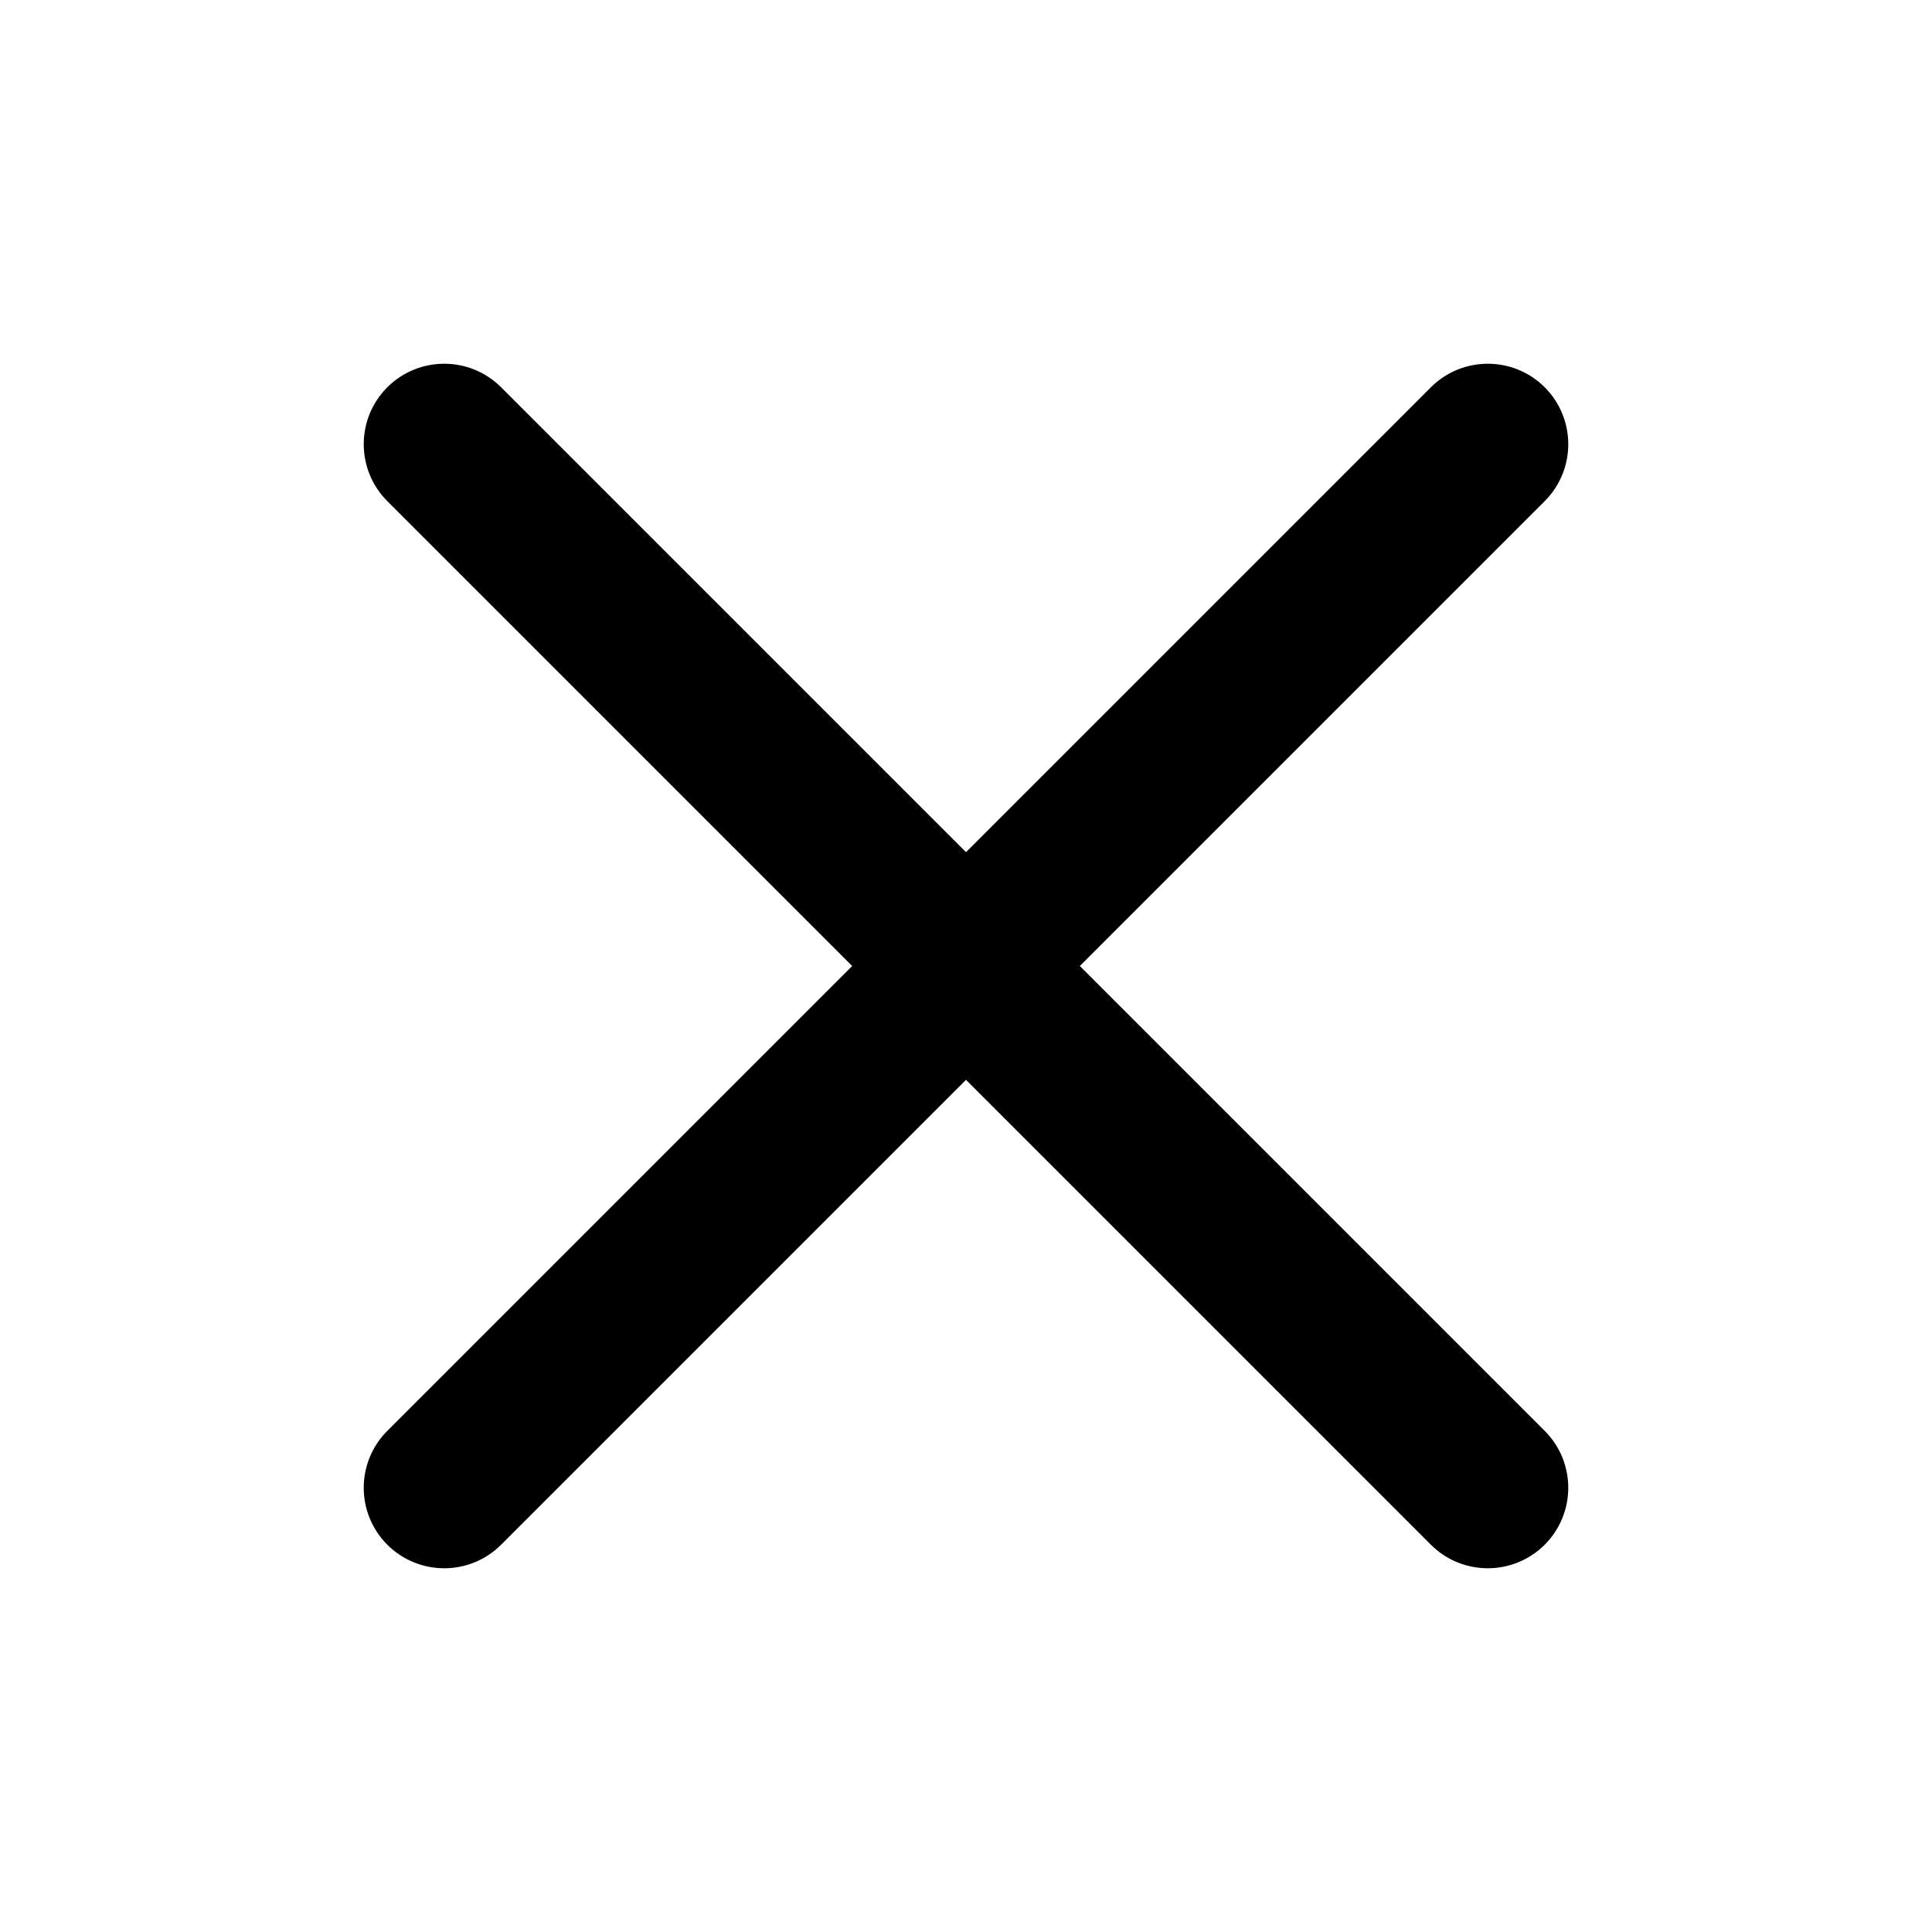
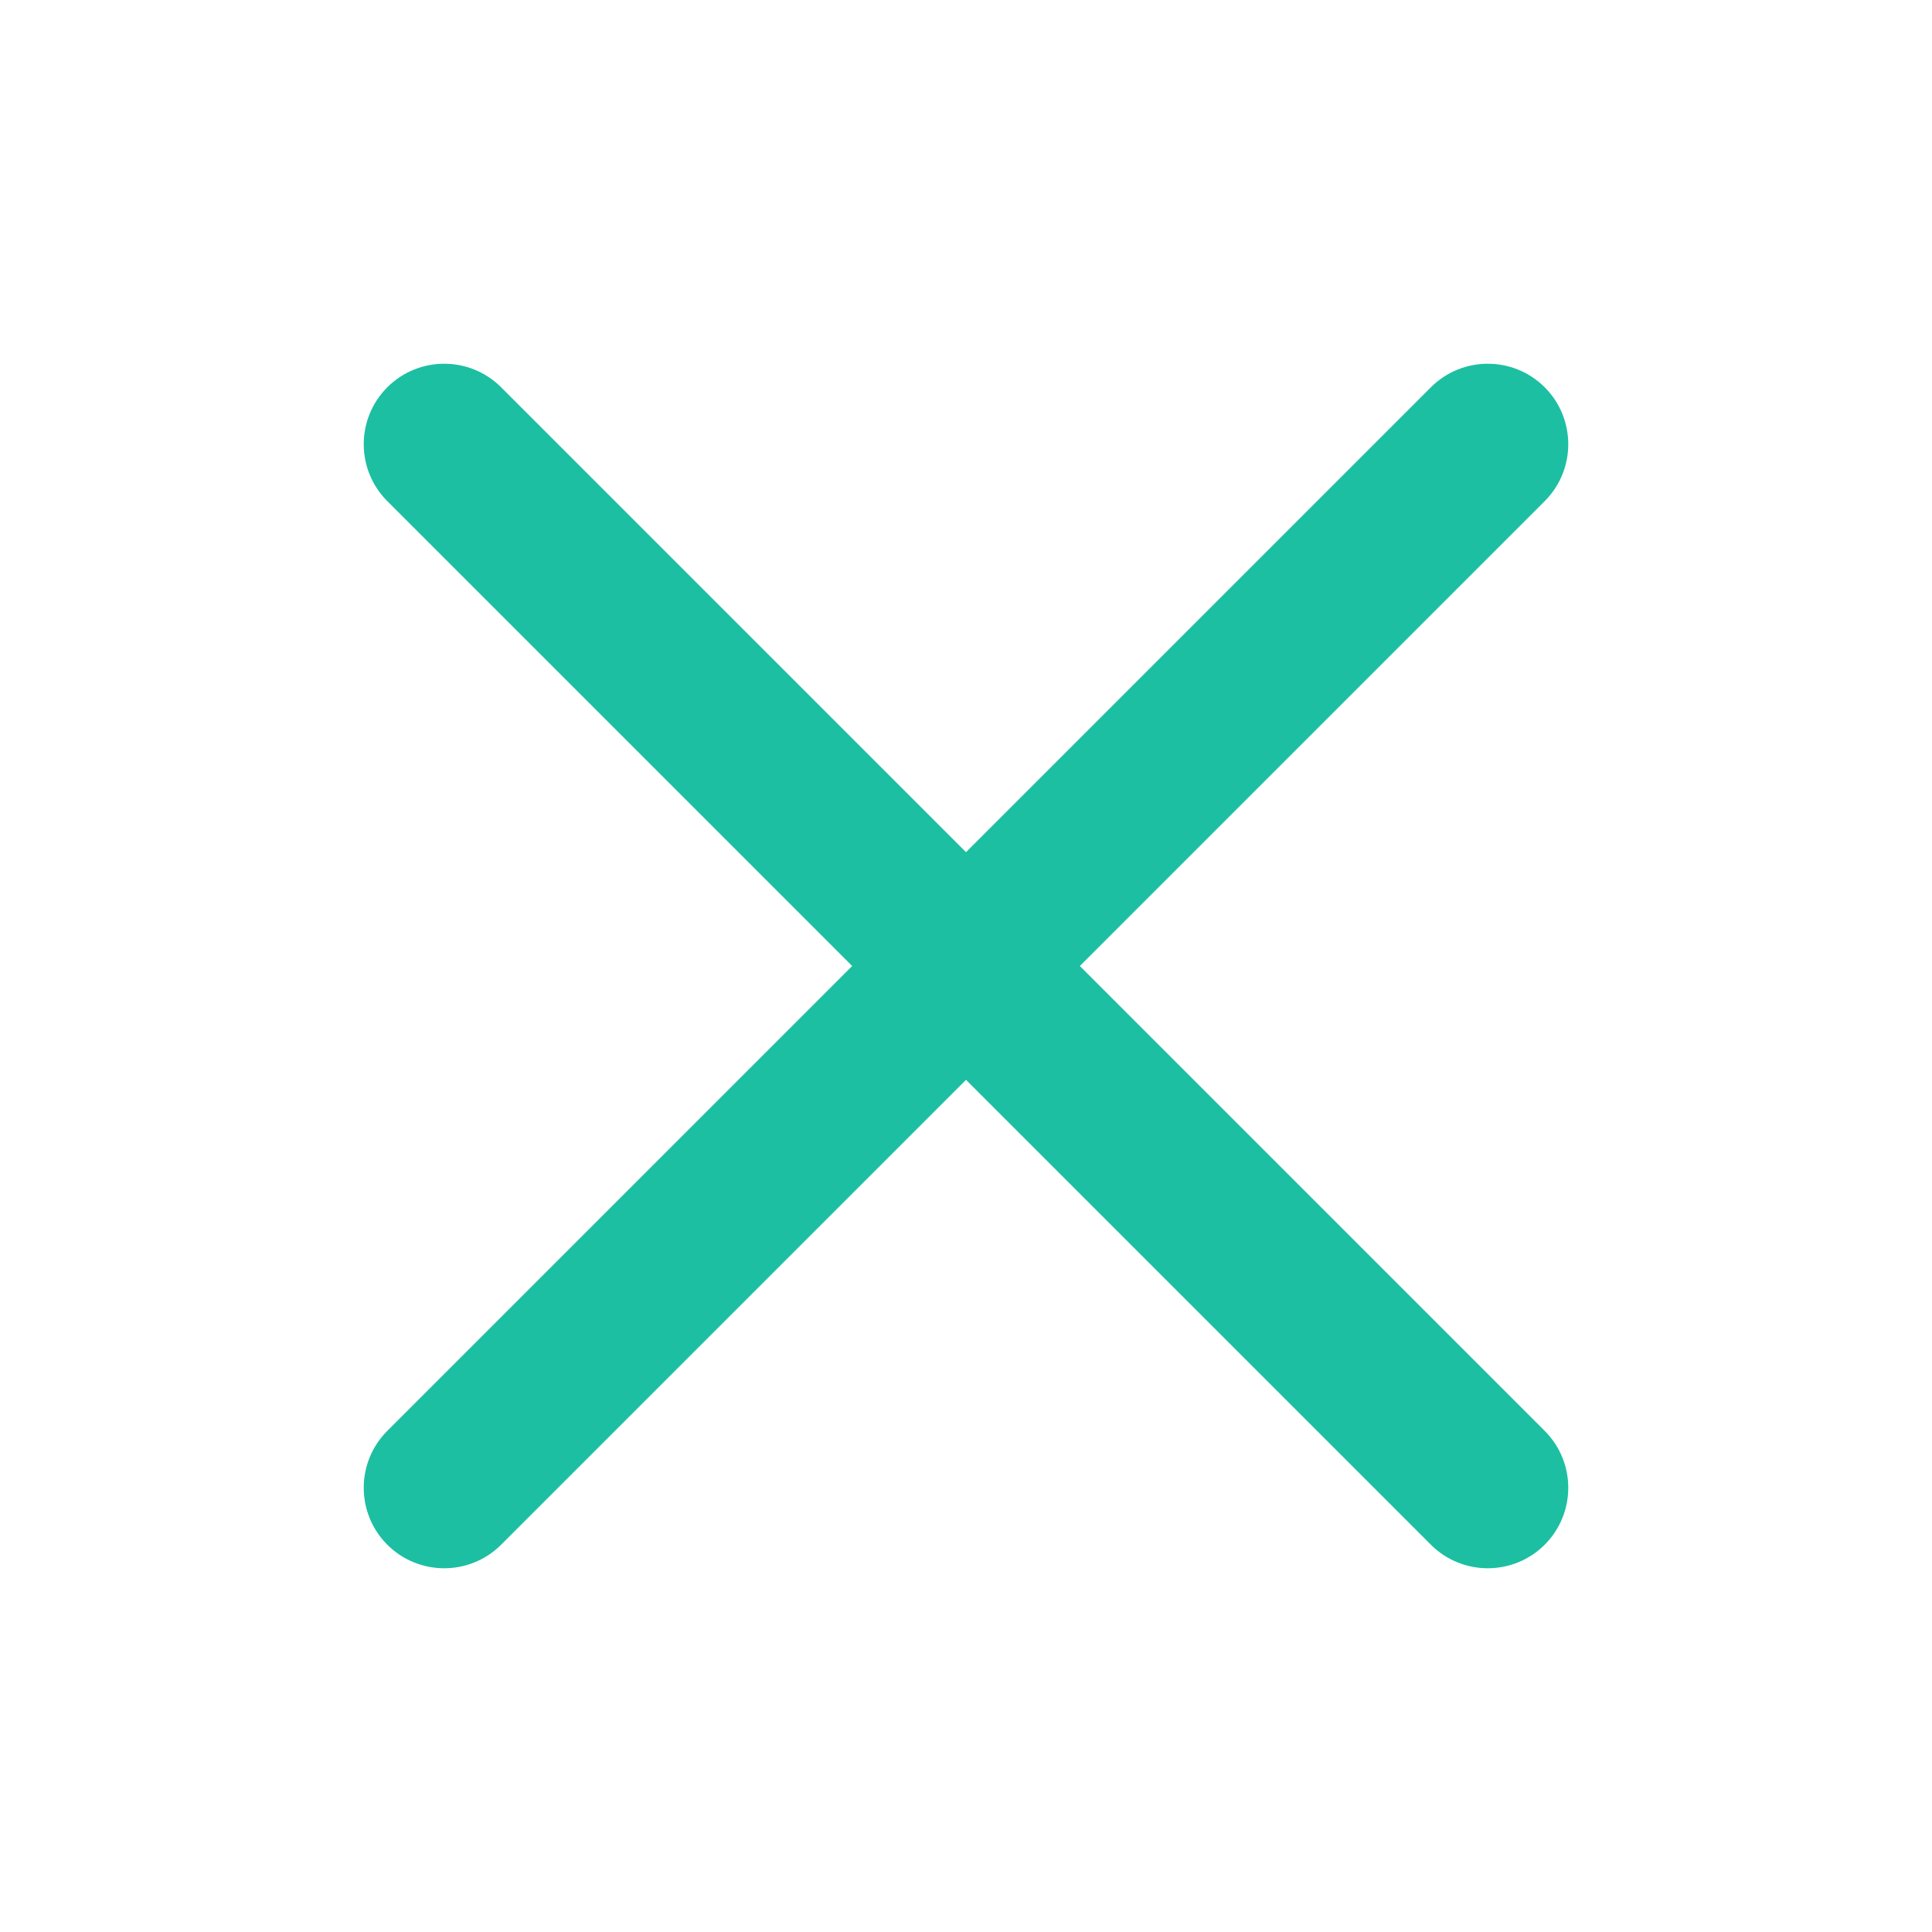
<svg xmlns="http://www.w3.org/2000/svg" stroke="currentColor" fill="none" stroke-width="0" viewBox="0 0 24 24" class="h-16 w-16" height="1em" width="1em">
-   <path d="M6.225 4.811C5.835 4.421 5.202 4.421 4.811 4.811C4.421 5.202 4.421 5.835 4.811 6.225L10.586 12L4.811 17.775C4.421 18.165 4.421 18.798 4.811 19.189C5.202 19.579 5.835 19.579 6.225 19.189L12 13.414L17.775 19.189C18.165 19.579 18.798 19.579 19.189 19.189C19.579 18.798 19.579 18.165 19.189 17.775L13.414 12L19.189 6.225C19.579 5.835 19.579 5.202 19.189 4.811C18.799 4.421 18.165 4.421 17.775 4.811L12 10.586L6.225 4.811Z" fill="currentColor" />
+   <path d="M6.225 4.811C5.835 4.421 5.202 4.421 4.811 4.811C4.421 5.202 4.421 5.835 4.811 6.225L10.586 12L4.811 17.775C4.421 18.165 4.421 18.798 4.811 19.189C5.202 19.579 5.835 19.579 6.225 19.189L12 13.414L17.775 19.189C18.165 19.579 18.798 19.579 19.189 19.189C19.579 18.798 19.579 18.165 19.189 17.775L13.414 12L19.189 6.225C19.579 5.835 19.579 5.202 19.189 4.811C18.799 4.421 18.165 4.421 17.775 4.811L12 10.586L6.225 4.811Z" fill="#1CBFA2" />
</svg>
